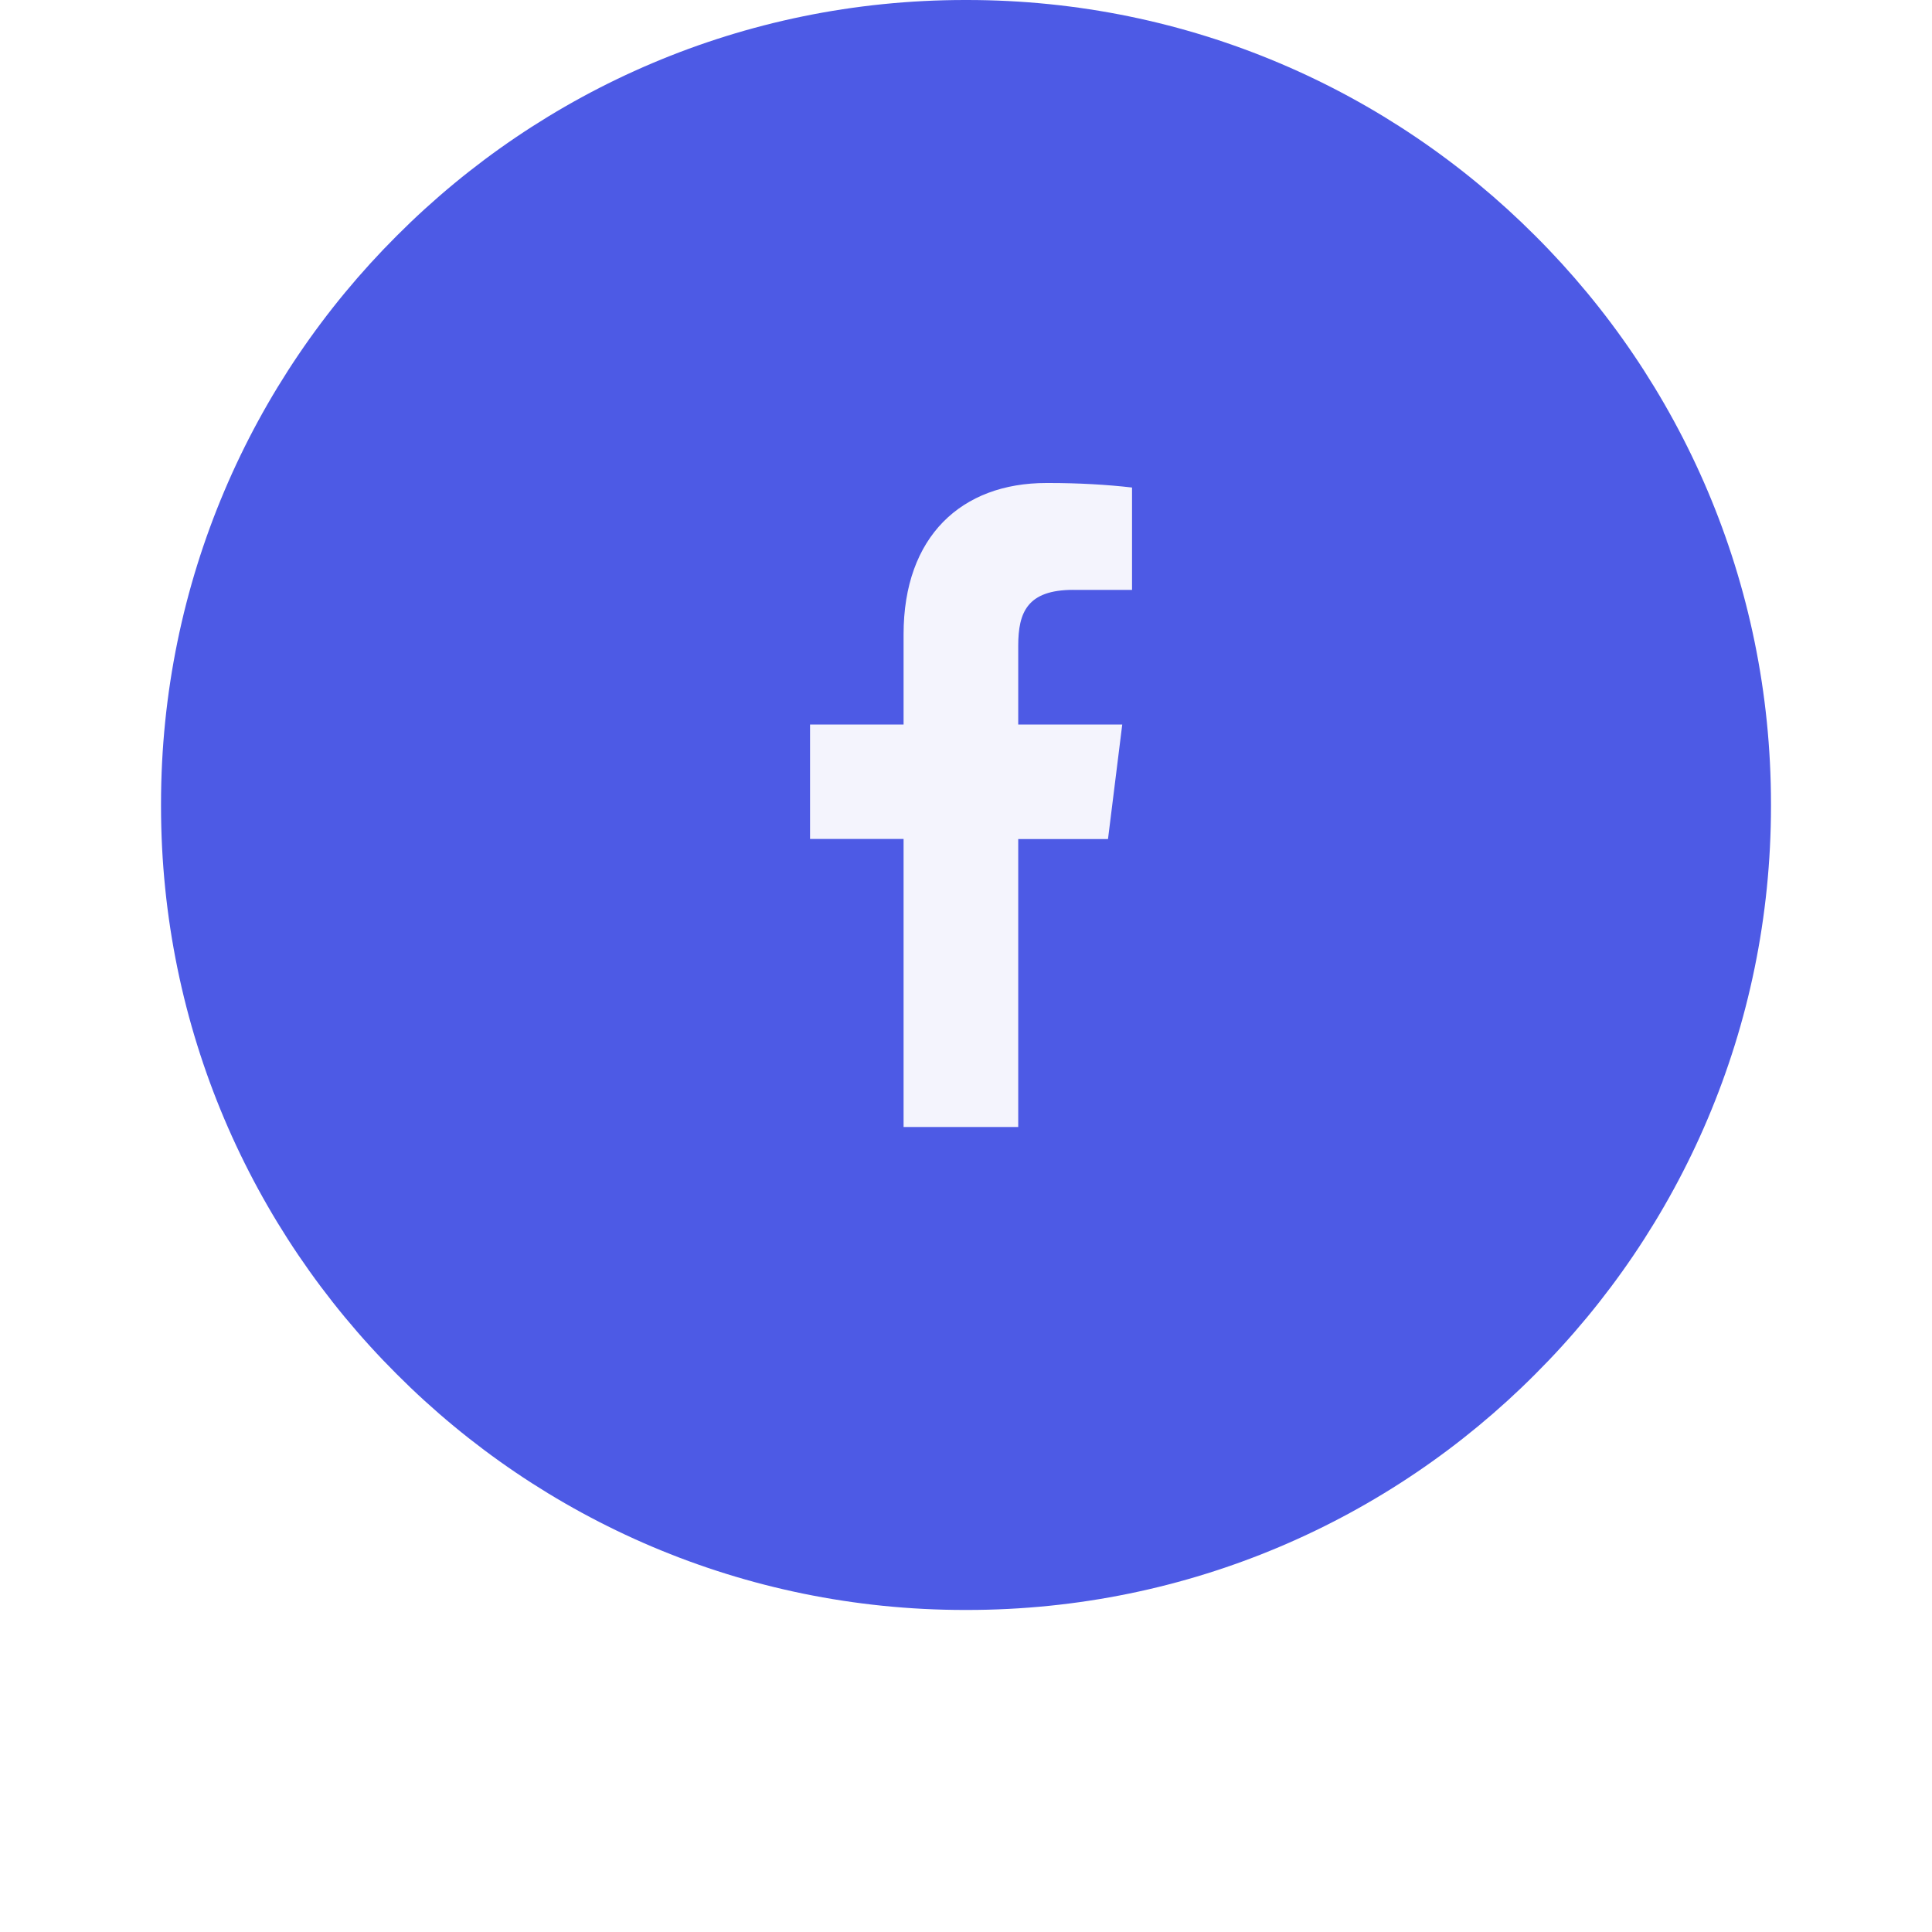
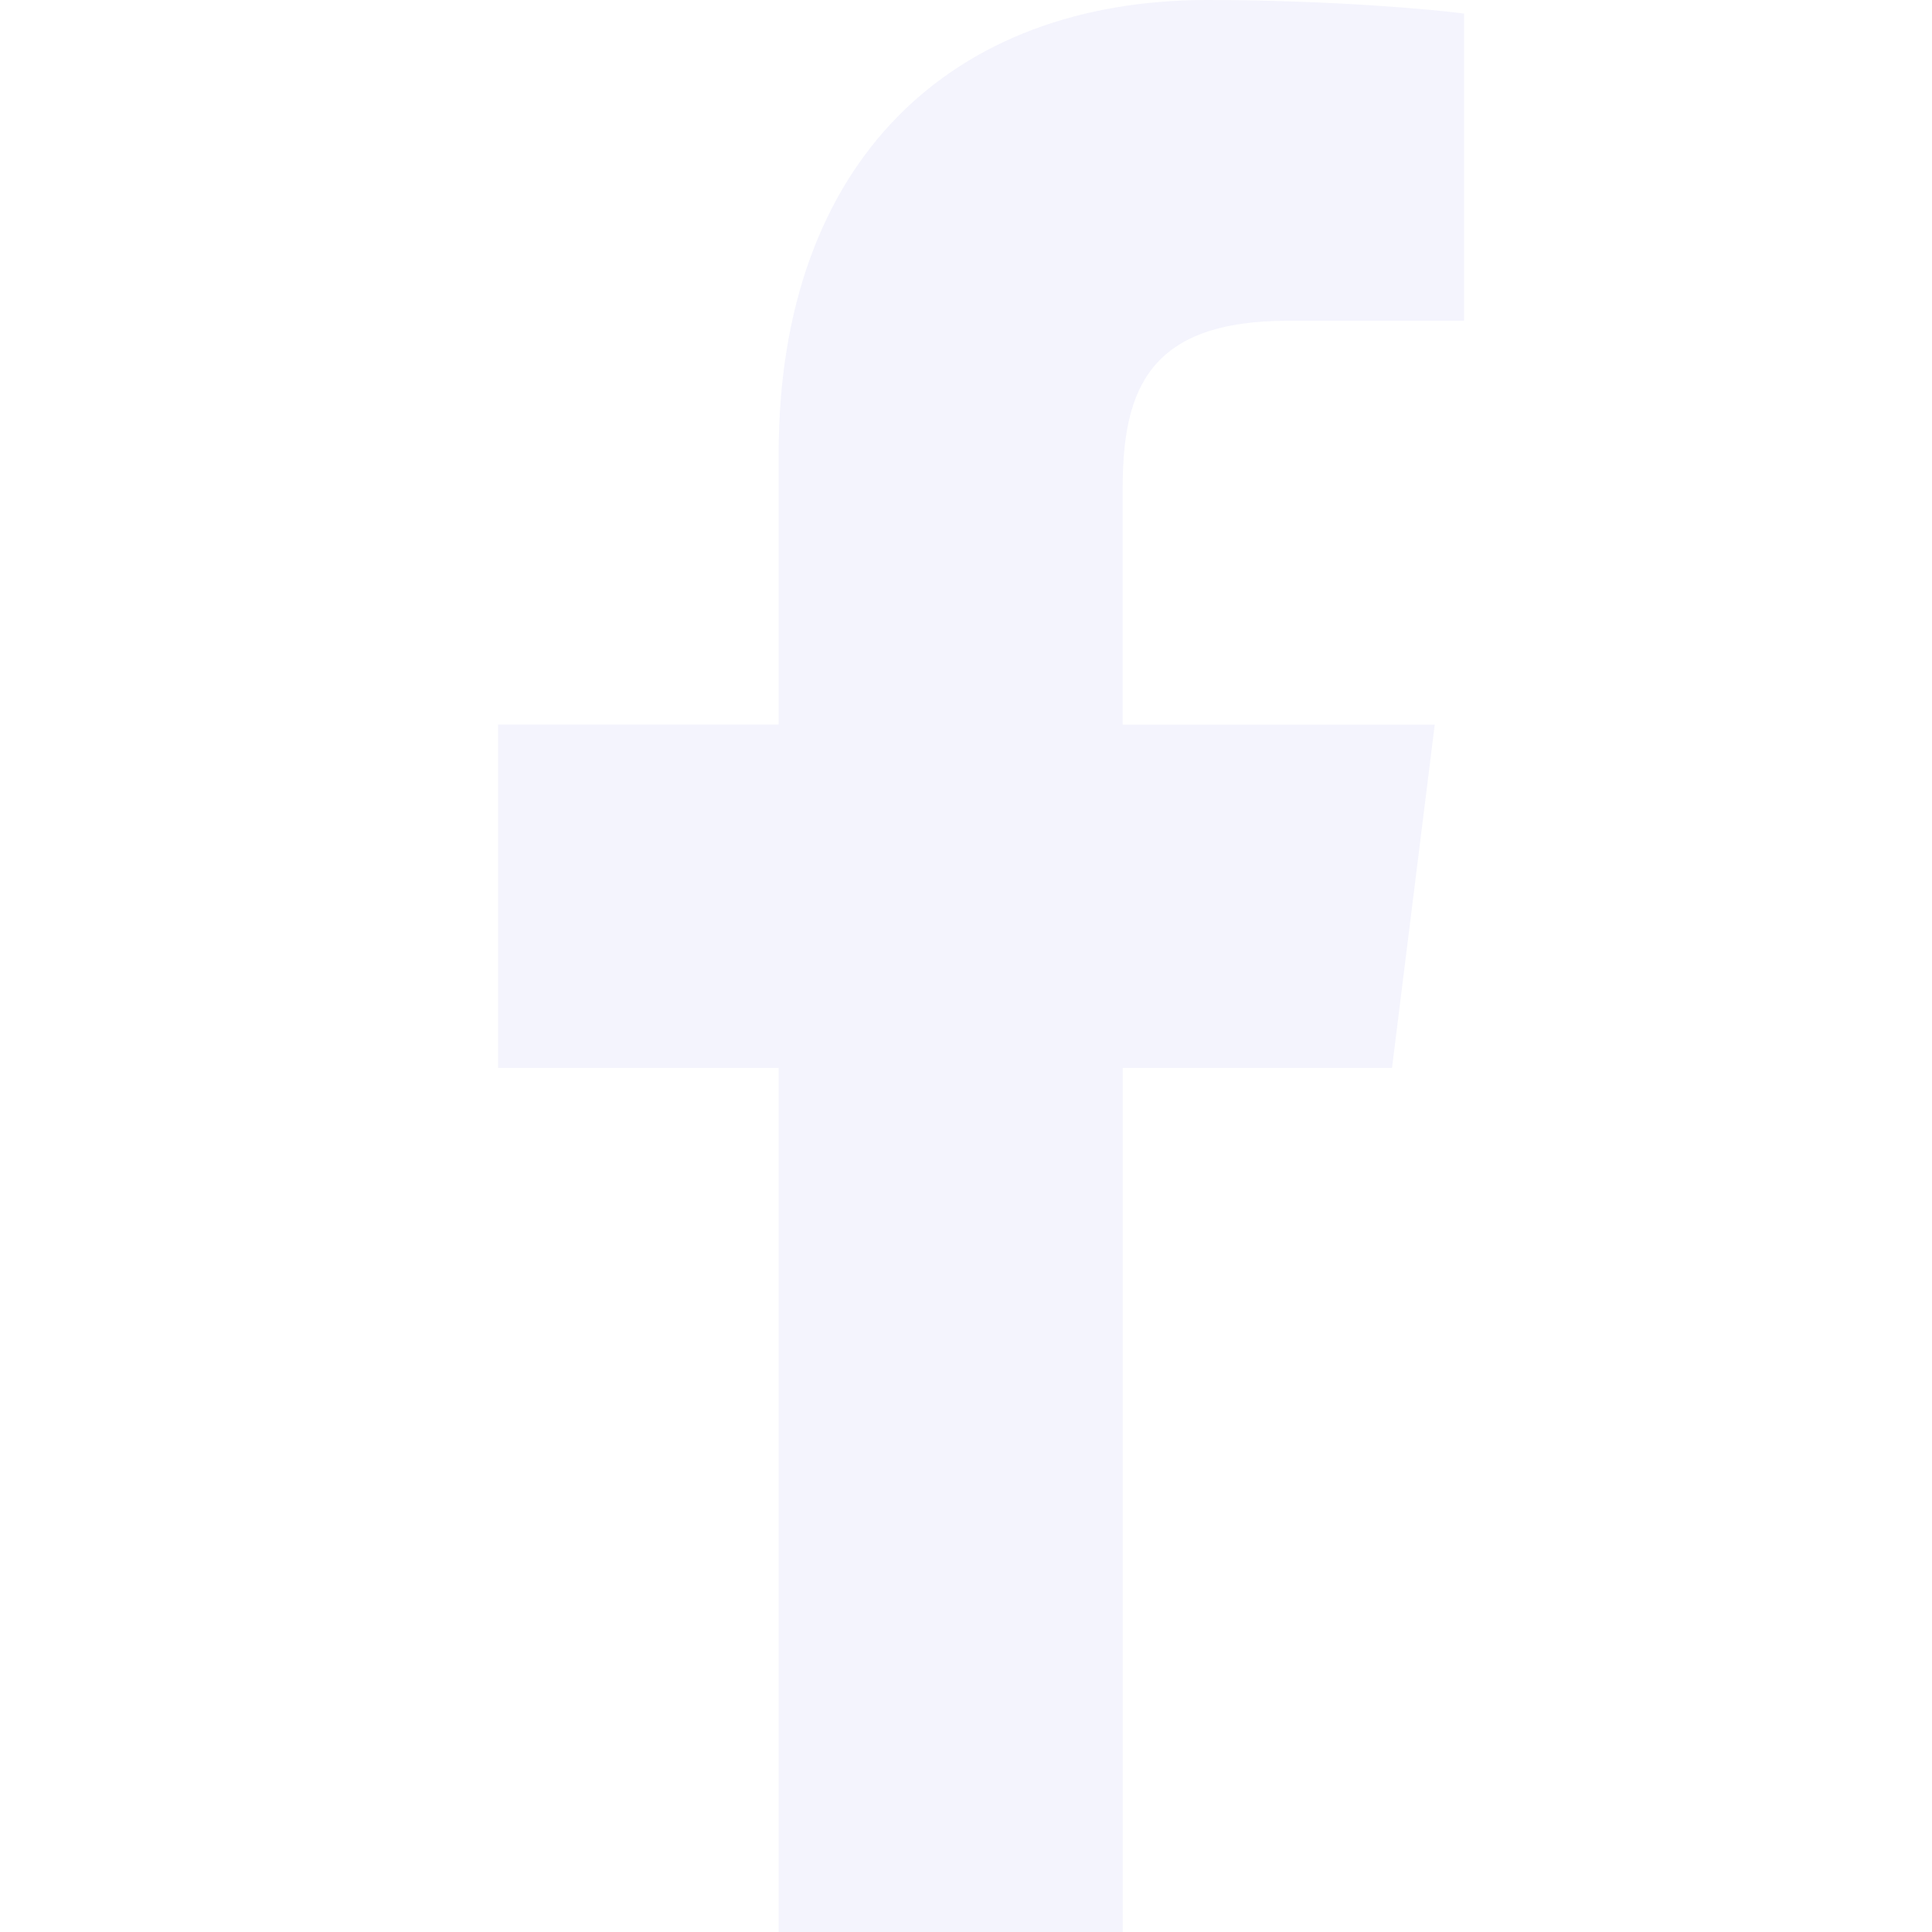
<svg xmlns="http://www.w3.org/2000/svg" version="1.1" width="32" height="32" viewBox="0 0 32 32">
-   <path fill="#4d5ae5" d="M29.333 13.333c0 0.005 0 0.011 0 0.017 0 3.676-1.493 7.004-3.905 9.411l-0 0c-2.406 2.413-5.734 3.905-9.411 3.905-0.006 0-0.012 0-0.018 0h0.001c-0.005 0-0.011 0-0.017 0-3.676 0-7.004-1.493-9.411-3.905l-0-0c-2.413-2.407-3.905-5.735-3.905-9.411 0-0.006 0-0.012 0-0.018v0.001c0-0.005 0-0.011 0-0.017 0-3.676 1.493-7.004 3.905-9.411l0-0c2.407-2.413 5.734-3.905 9.411-3.905 0.006 0 0.012 0 0.018 0h-0.001c0.005 0 0.011 0 0.017 0 3.676 0 7.004 1.493 9.411 3.905l0 0c2.413 2.406 3.905 5.734 3.905 9.411 0 0.006 0 0.012 0 0.018v-0.001z" />
-   <path fill="#f4f4fd" d="M17.777 9.771h0.973v-1.696c-0.412-0.048-0.89-0.075-1.375-0.075-0.015 0-0.031 0-0.046 0h0.002c-1.404 0-2.365 0.883-2.365 2.507v1.493h-1.549v1.896h1.549v4.771h1.899v-4.77h1.487l0.236-1.897h-1.723v-1.307c0.001-0.548 0.148-0.923 0.912-0.923z" />
+   <path fill="#f4f4fd" d="M21.329 5.313h2.921v-5.088c-0.504-0.069-2.237-0.225-4.256-0.225-4.212 0-7.097 2.649-7.097 7.519v4.481h-4.648v5.688h4.648v14.312h5.699v-14.311h4.46l0.708-5.688h-5.169v-3.919c0.001-1.644 0.444-2.769 2.735-2.769z" />
</svg>
